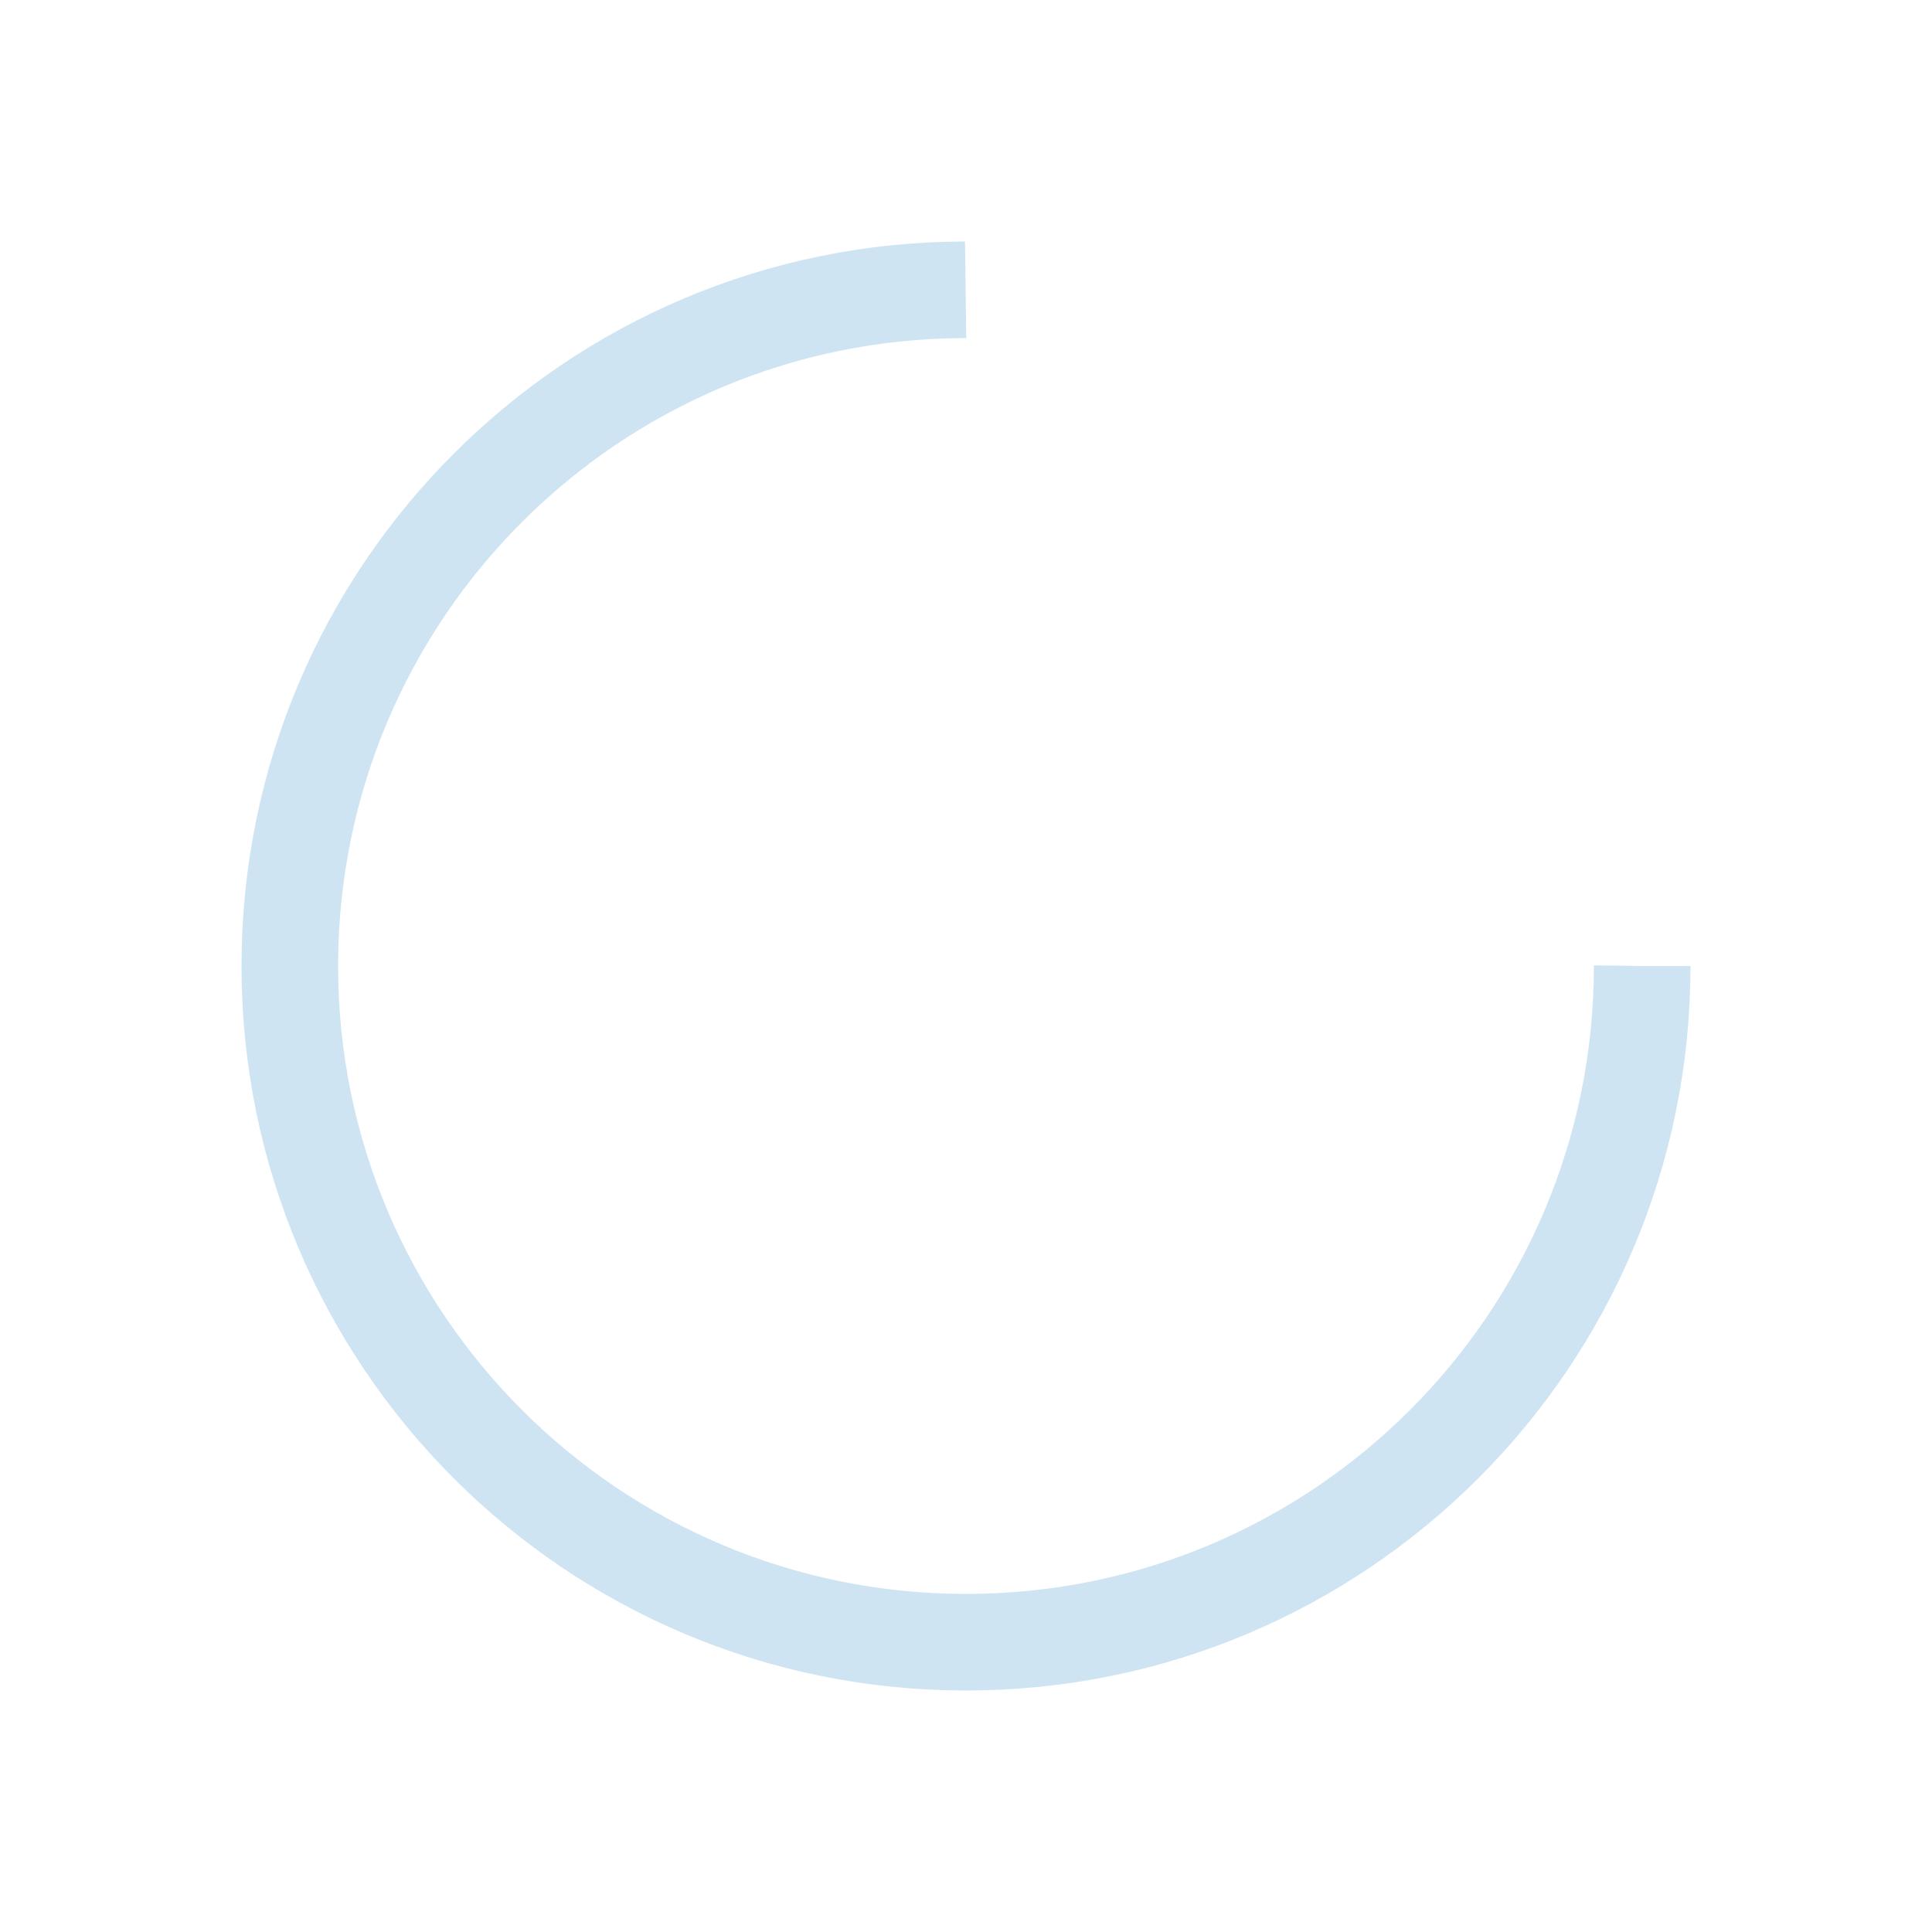
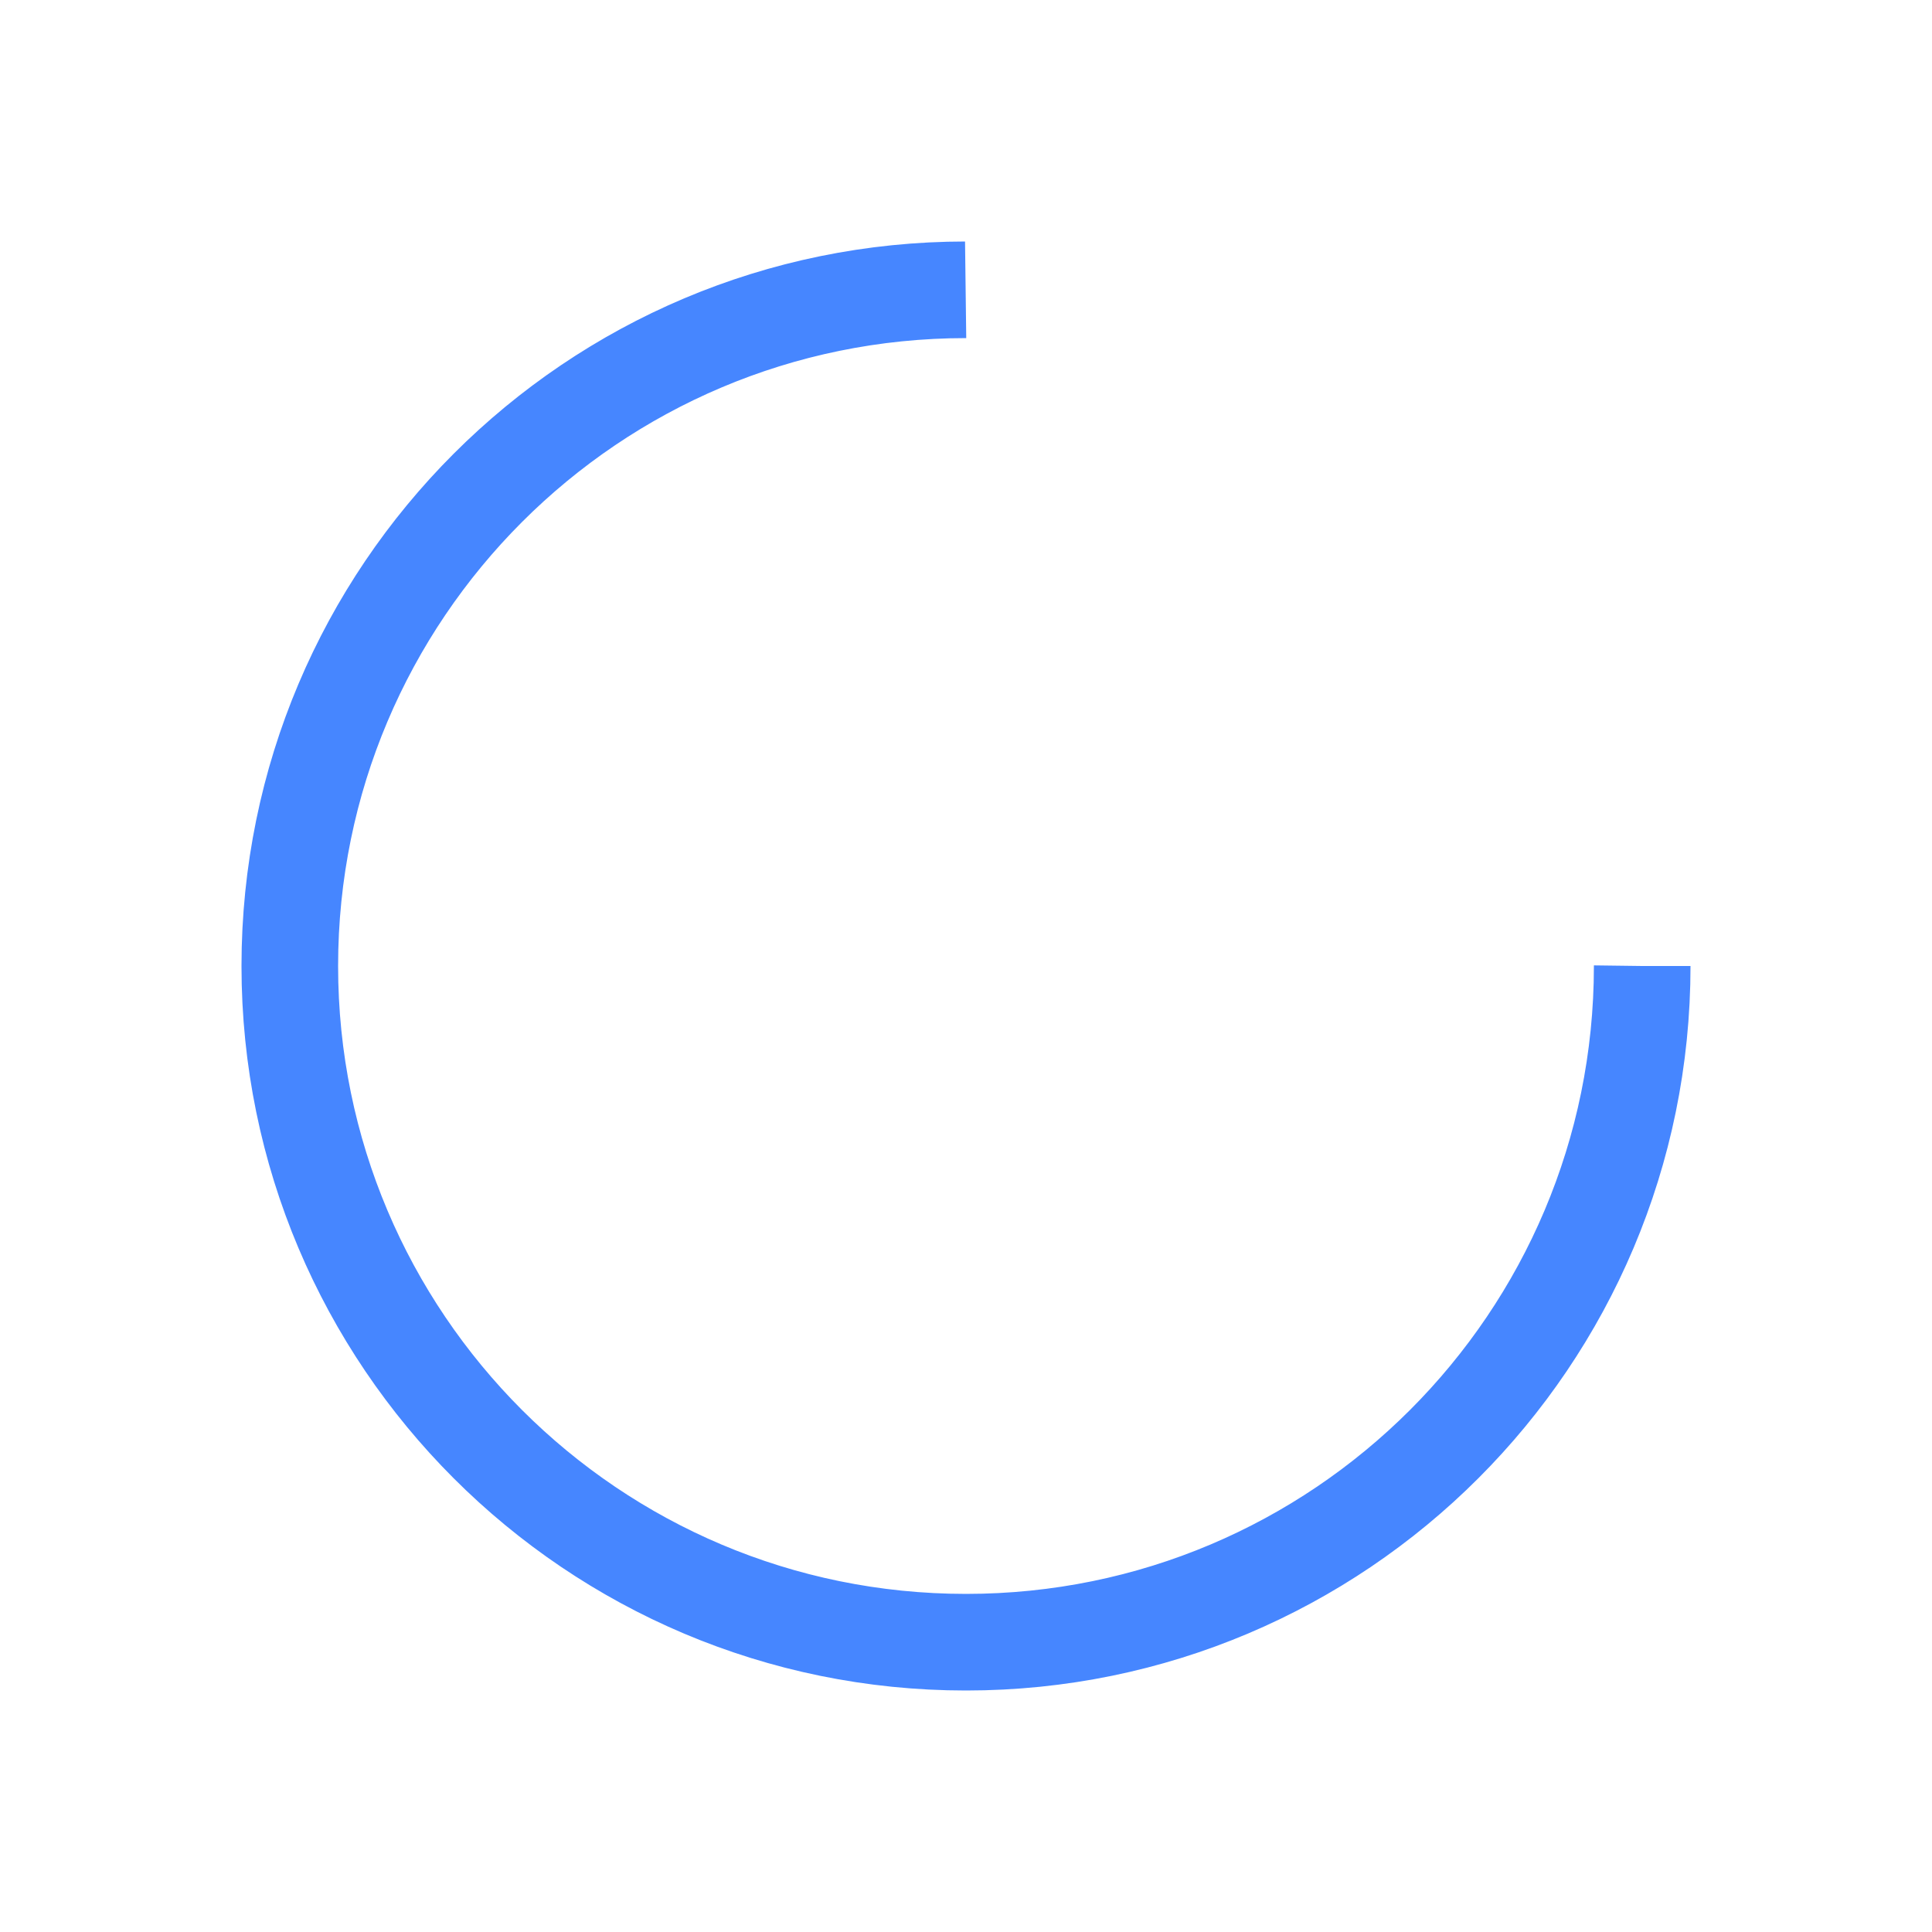
<svg xmlns="http://www.w3.org/2000/svg" width="98px" height="98px" viewBox="0 0 100 100" preserveAspectRatio="xMidYMid" class="lds-rolling" style="background-image: none; background-position: initial initial; background-repeat: initial initial;">
-   <circle cx="50" cy="50" fill="none" ng-attr-stroke="{{config.color}}" ng-attr-stroke-width="{{config.width}}" ng-attr-r="{{config.radius}}" ng-attr-stroke-dasharray="{{config.dasharray}}" stroke="#cee4f3" stroke-width="5" r="35" stroke-dasharray="164.934 56.978">
+   <circle cx="50" cy="50" fill="none" ng-attr-stroke="{{config.color}}" ng-attr-stroke-width="{{config.width}}" ng-attr-r="{{config.radius}}" ng-attr-stroke-dasharray="{{config.dasharray}}" stroke="#4686FF" stroke-width="5" r="35" stroke-dasharray="164.934 56.978">
    <animateTransform attributeName="transform" type="rotate" calcMode="linear" values="0 50 50;360 50 50" keyTimes="0;1" dur="1s" begin="0s" repeatCount="indefinite" />
  </circle>
</svg>
